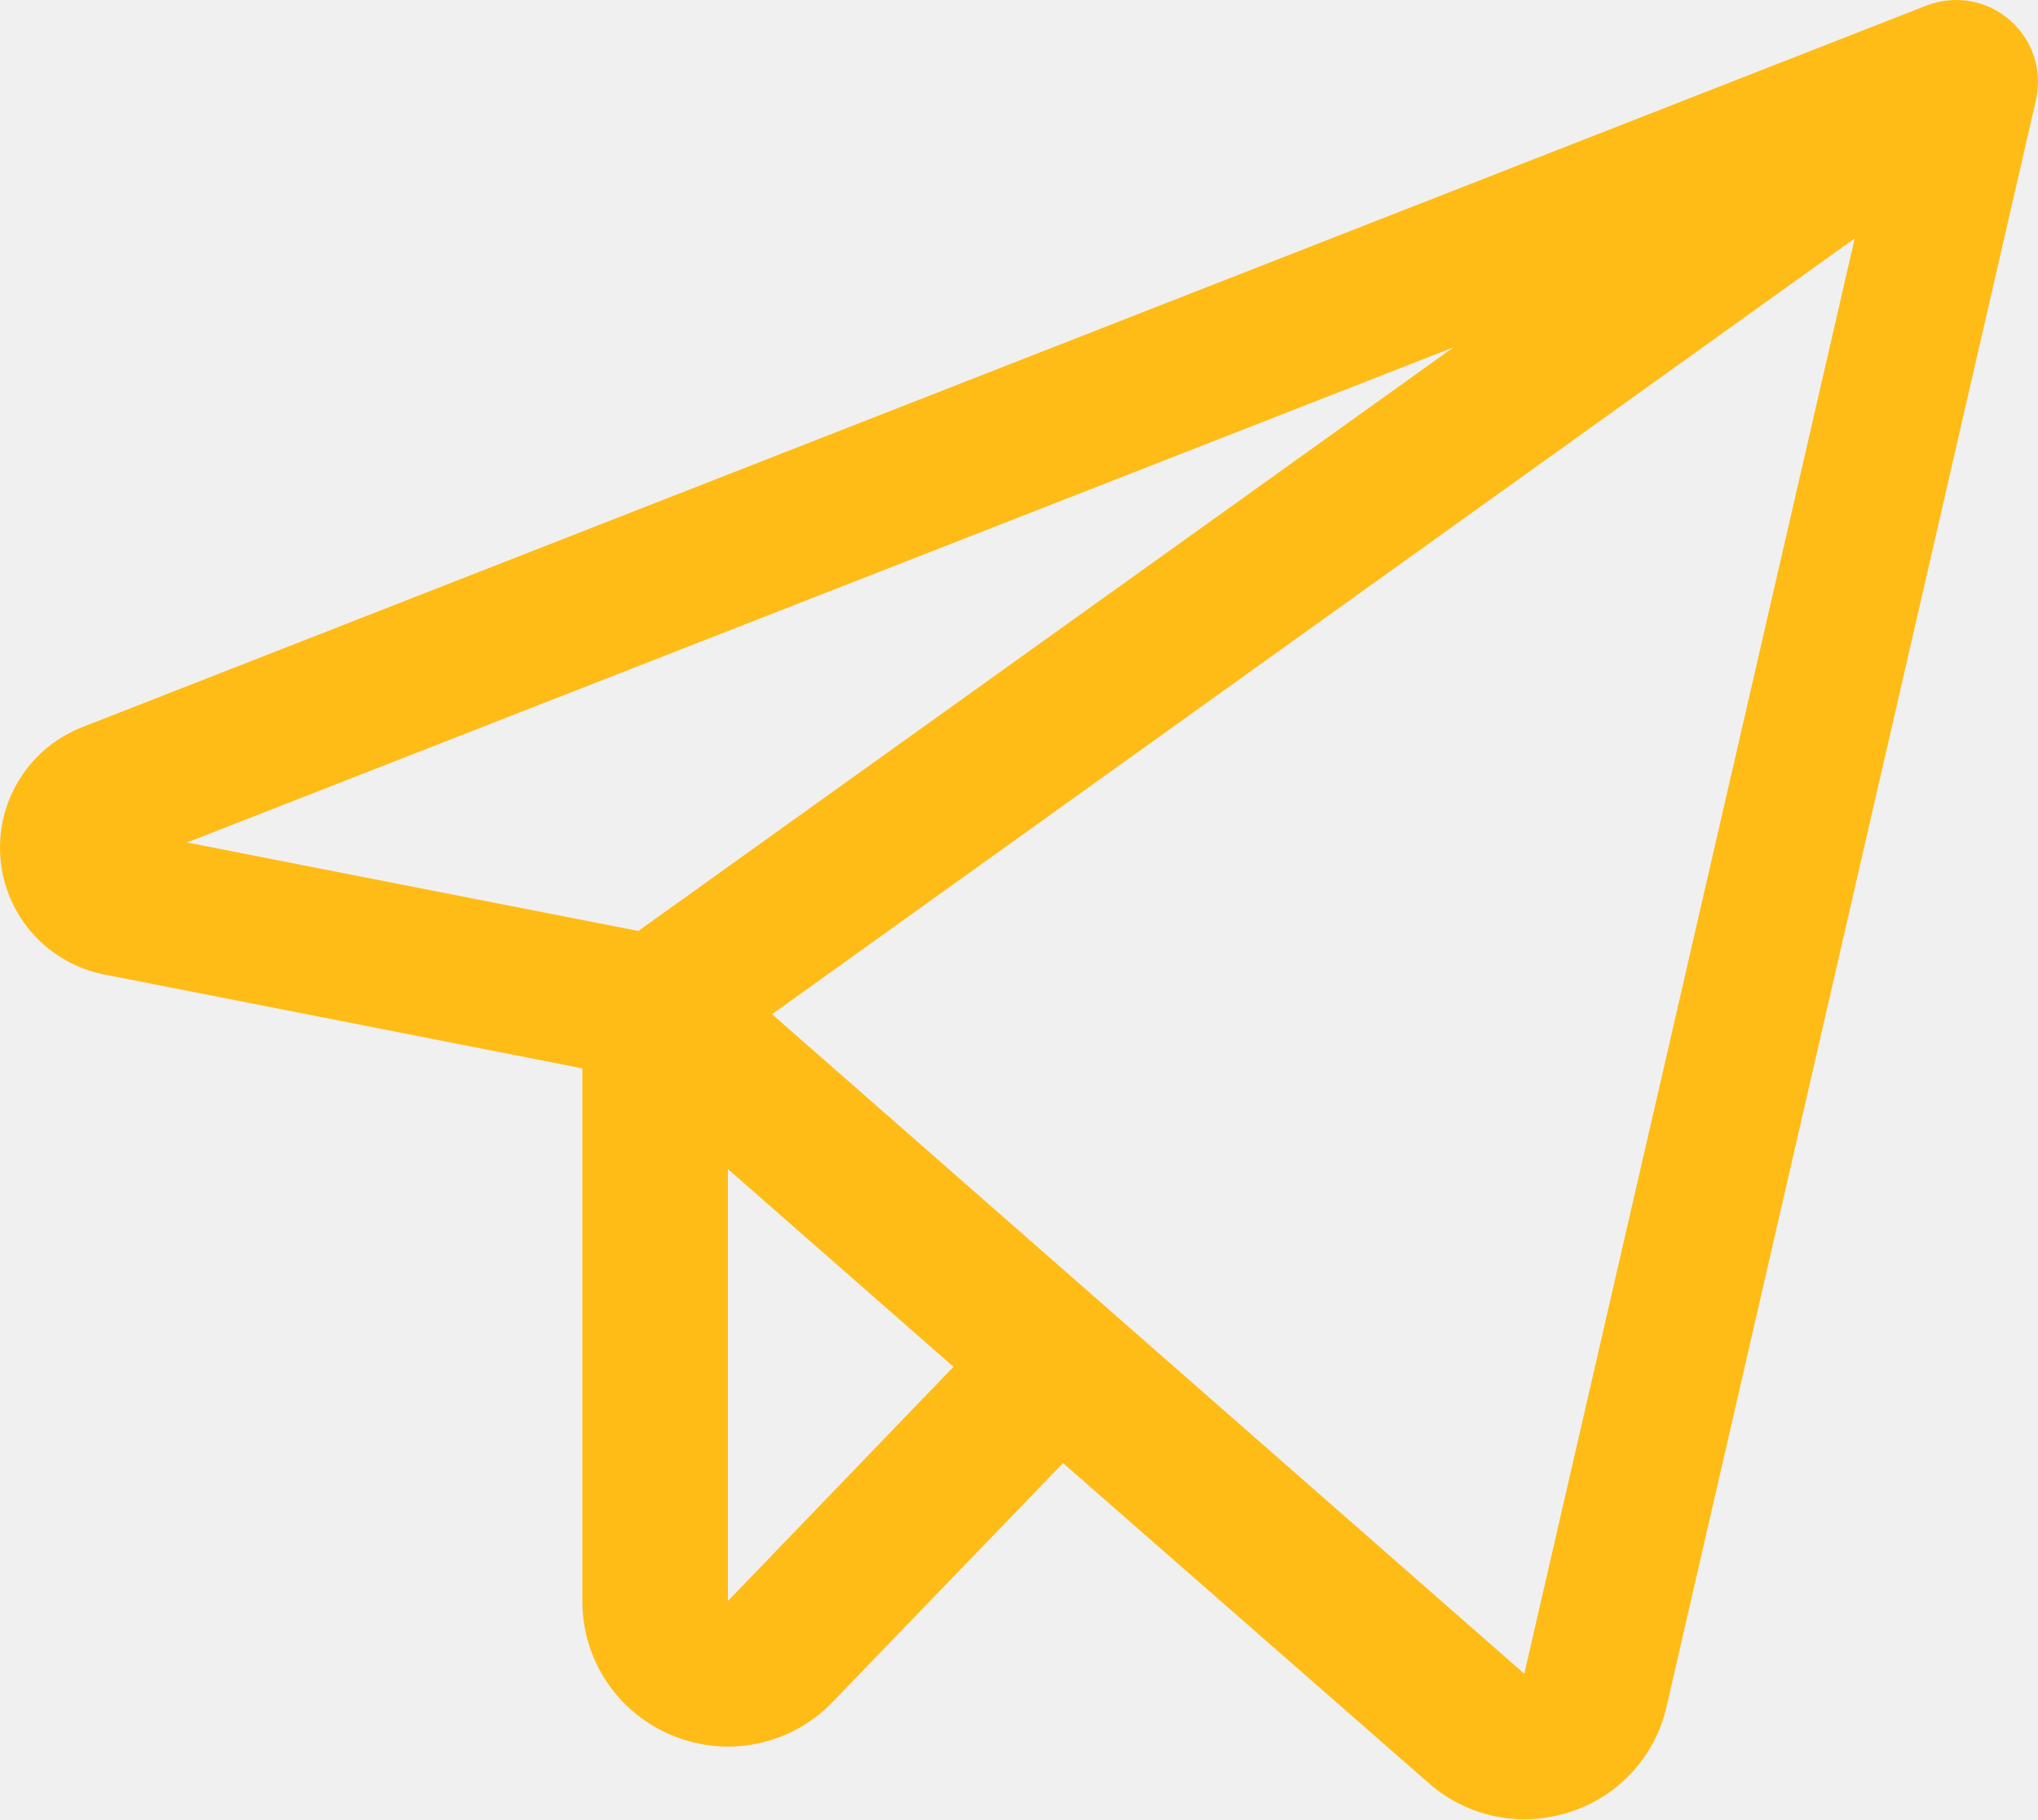
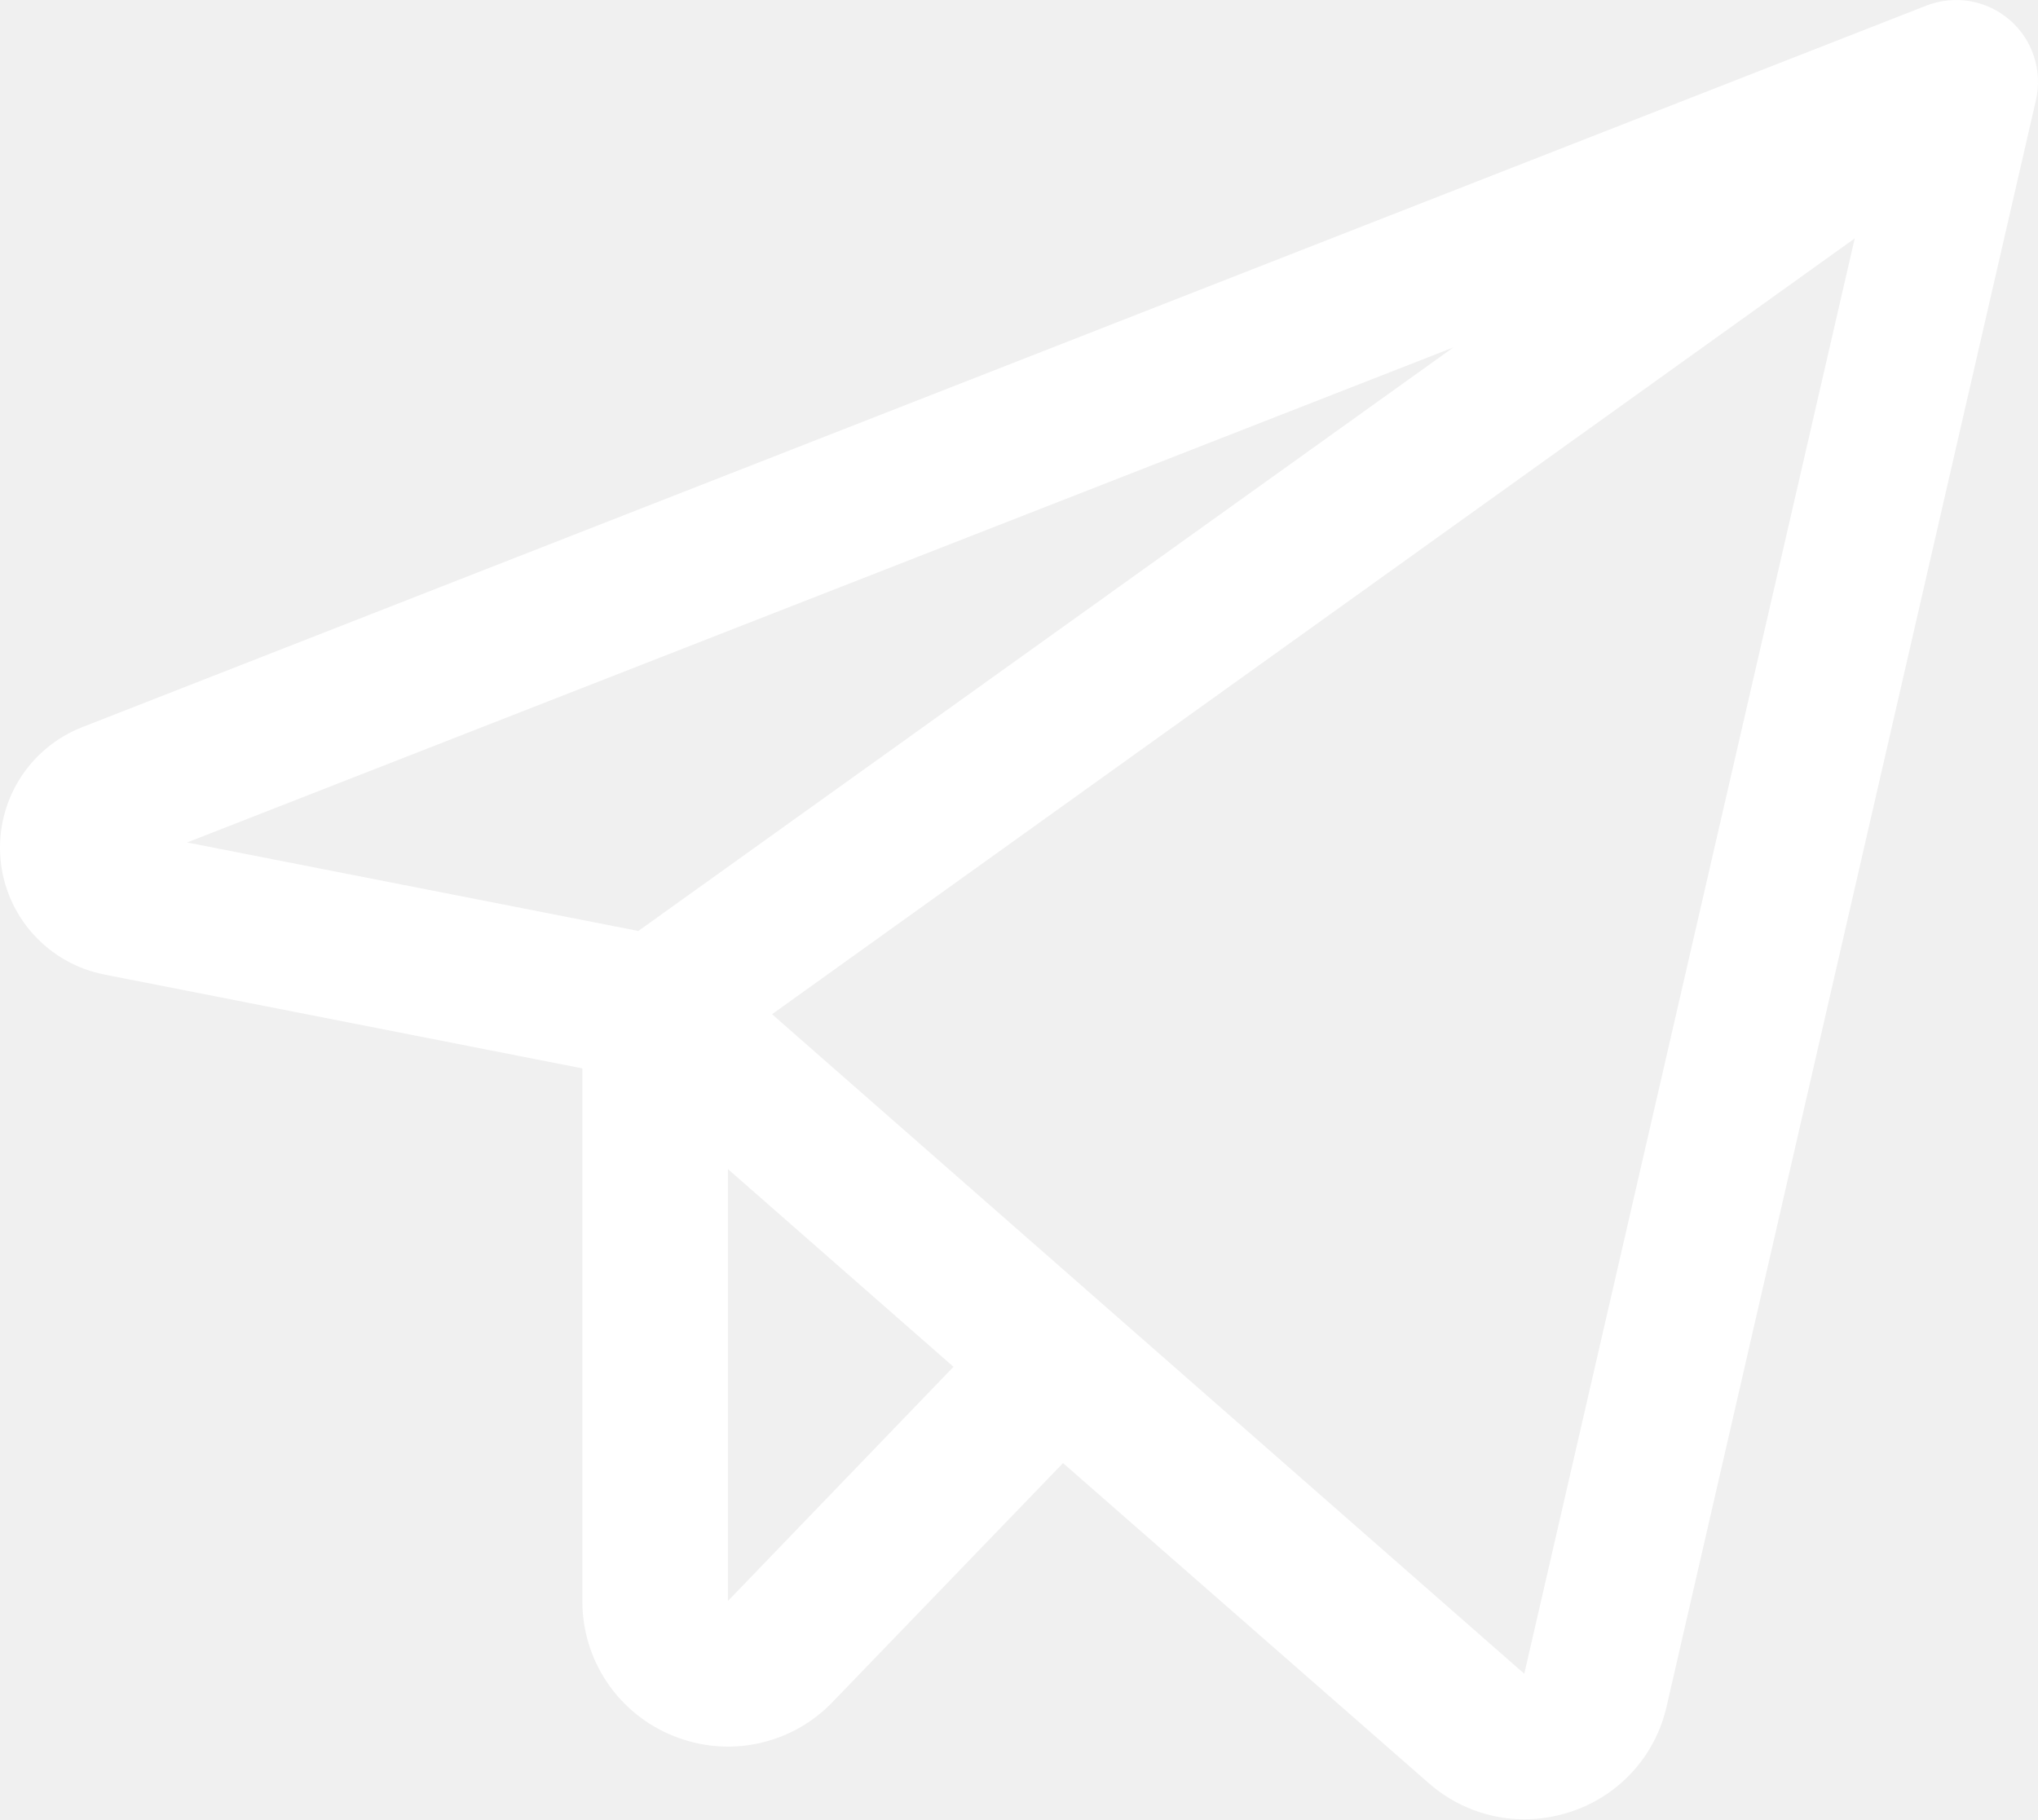
<svg xmlns="http://www.w3.org/2000/svg" width="28" height="25" viewBox="0 0 28 25" fill="none">
-   <path d="M27.611 0.274C27.456 0.14 27.267 0.051 27.066 0.016C26.864 -0.018 26.657 0.003 26.466 0.077L1.133 9.991C0.774 10.131 0.47 10.383 0.267 10.71C0.064 11.038 -0.027 11.422 0.007 11.806C0.041 12.19 0.199 12.552 0.457 12.838C0.715 13.124 1.059 13.319 1.437 13.392L8.001 14.681V22C8 22.398 8.118 22.788 8.341 23.119C8.564 23.449 8.881 23.705 9.251 23.854C9.62 24.004 10.027 24.041 10.417 23.957C10.807 23.874 11.164 23.676 11.44 23.387L14.605 20.105L19.626 24.5C19.988 24.821 20.455 24.999 20.94 25C21.152 25 21.363 24.966 21.565 24.901C21.895 24.796 22.191 24.607 22.425 24.352C22.659 24.097 22.822 23.785 22.898 23.447L27.972 1.375C28.017 1.176 28.008 0.968 27.944 0.774C27.881 0.58 27.765 0.407 27.611 0.274ZM19.968 4.774L8.77 12.793L2.57 11.577L19.968 4.774ZM10.001 22V16.065L13.1 18.782L10.001 22ZM20.942 23L10.607 13.937L25.482 3.276L20.942 23Z" fill="#FFBC16" />
+   <path d="M27.611 0.274C27.456 0.14 27.267 0.051 27.066 0.016C26.864 -0.018 26.657 0.003 26.466 0.077L1.133 9.991C0.774 10.131 0.47 10.383 0.267 10.71C0.064 11.038 -0.027 11.422 0.007 11.806C0.041 12.19 0.199 12.552 0.457 12.838C0.715 13.124 1.059 13.319 1.437 13.392L8.001 14.681V22C8 22.398 8.118 22.788 8.341 23.119C8.564 23.449 8.881 23.705 9.251 23.854C9.62 24.004 10.027 24.041 10.417 23.957C10.807 23.874 11.164 23.676 11.44 23.387L14.605 20.105L19.626 24.5C19.988 24.821 20.455 24.999 20.94 25C21.152 25 21.363 24.966 21.565 24.901C21.895 24.796 22.191 24.607 22.425 24.352C22.659 24.097 22.822 23.785 22.898 23.447L27.972 1.375C28.017 1.176 28.008 0.968 27.944 0.774C27.881 0.58 27.765 0.407 27.611 0.274ZM19.968 4.774L8.77 12.793L2.57 11.577L19.968 4.774ZM10.001 22V16.065L13.1 18.782L10.001 22ZM20.942 23L10.607 13.937L25.482 3.276L20.942 23Z" fill="white" />
</svg>
